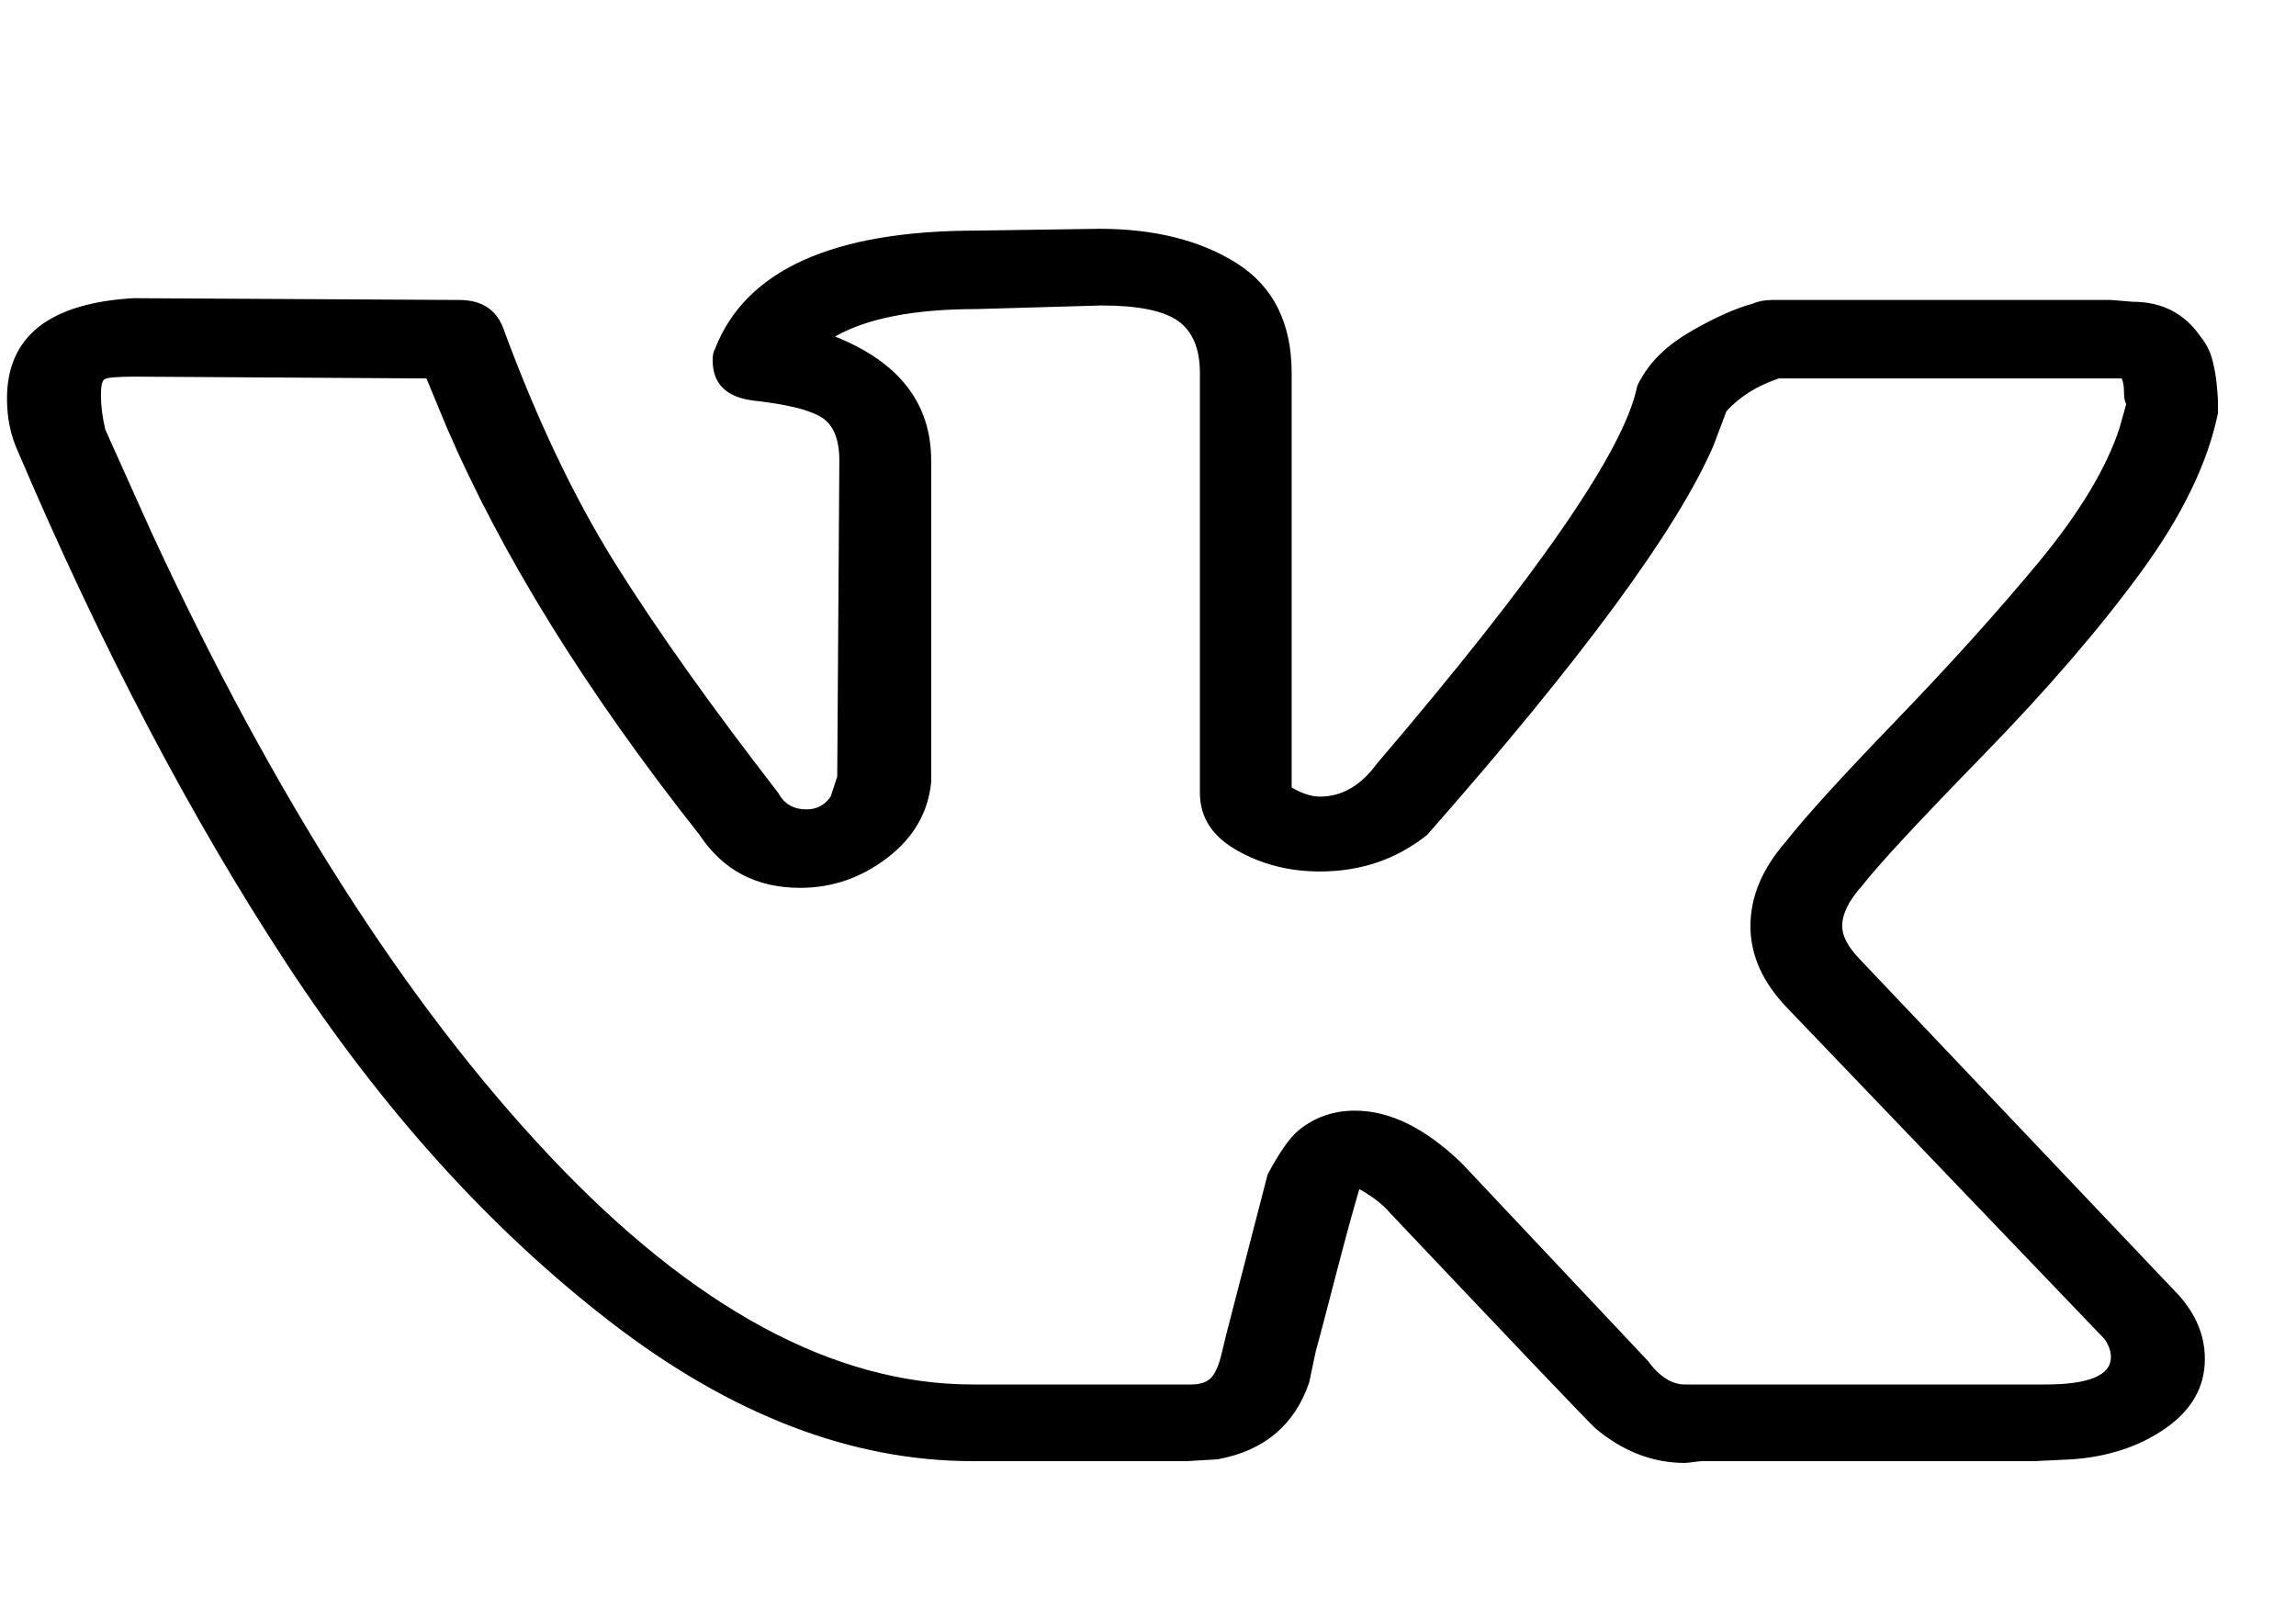
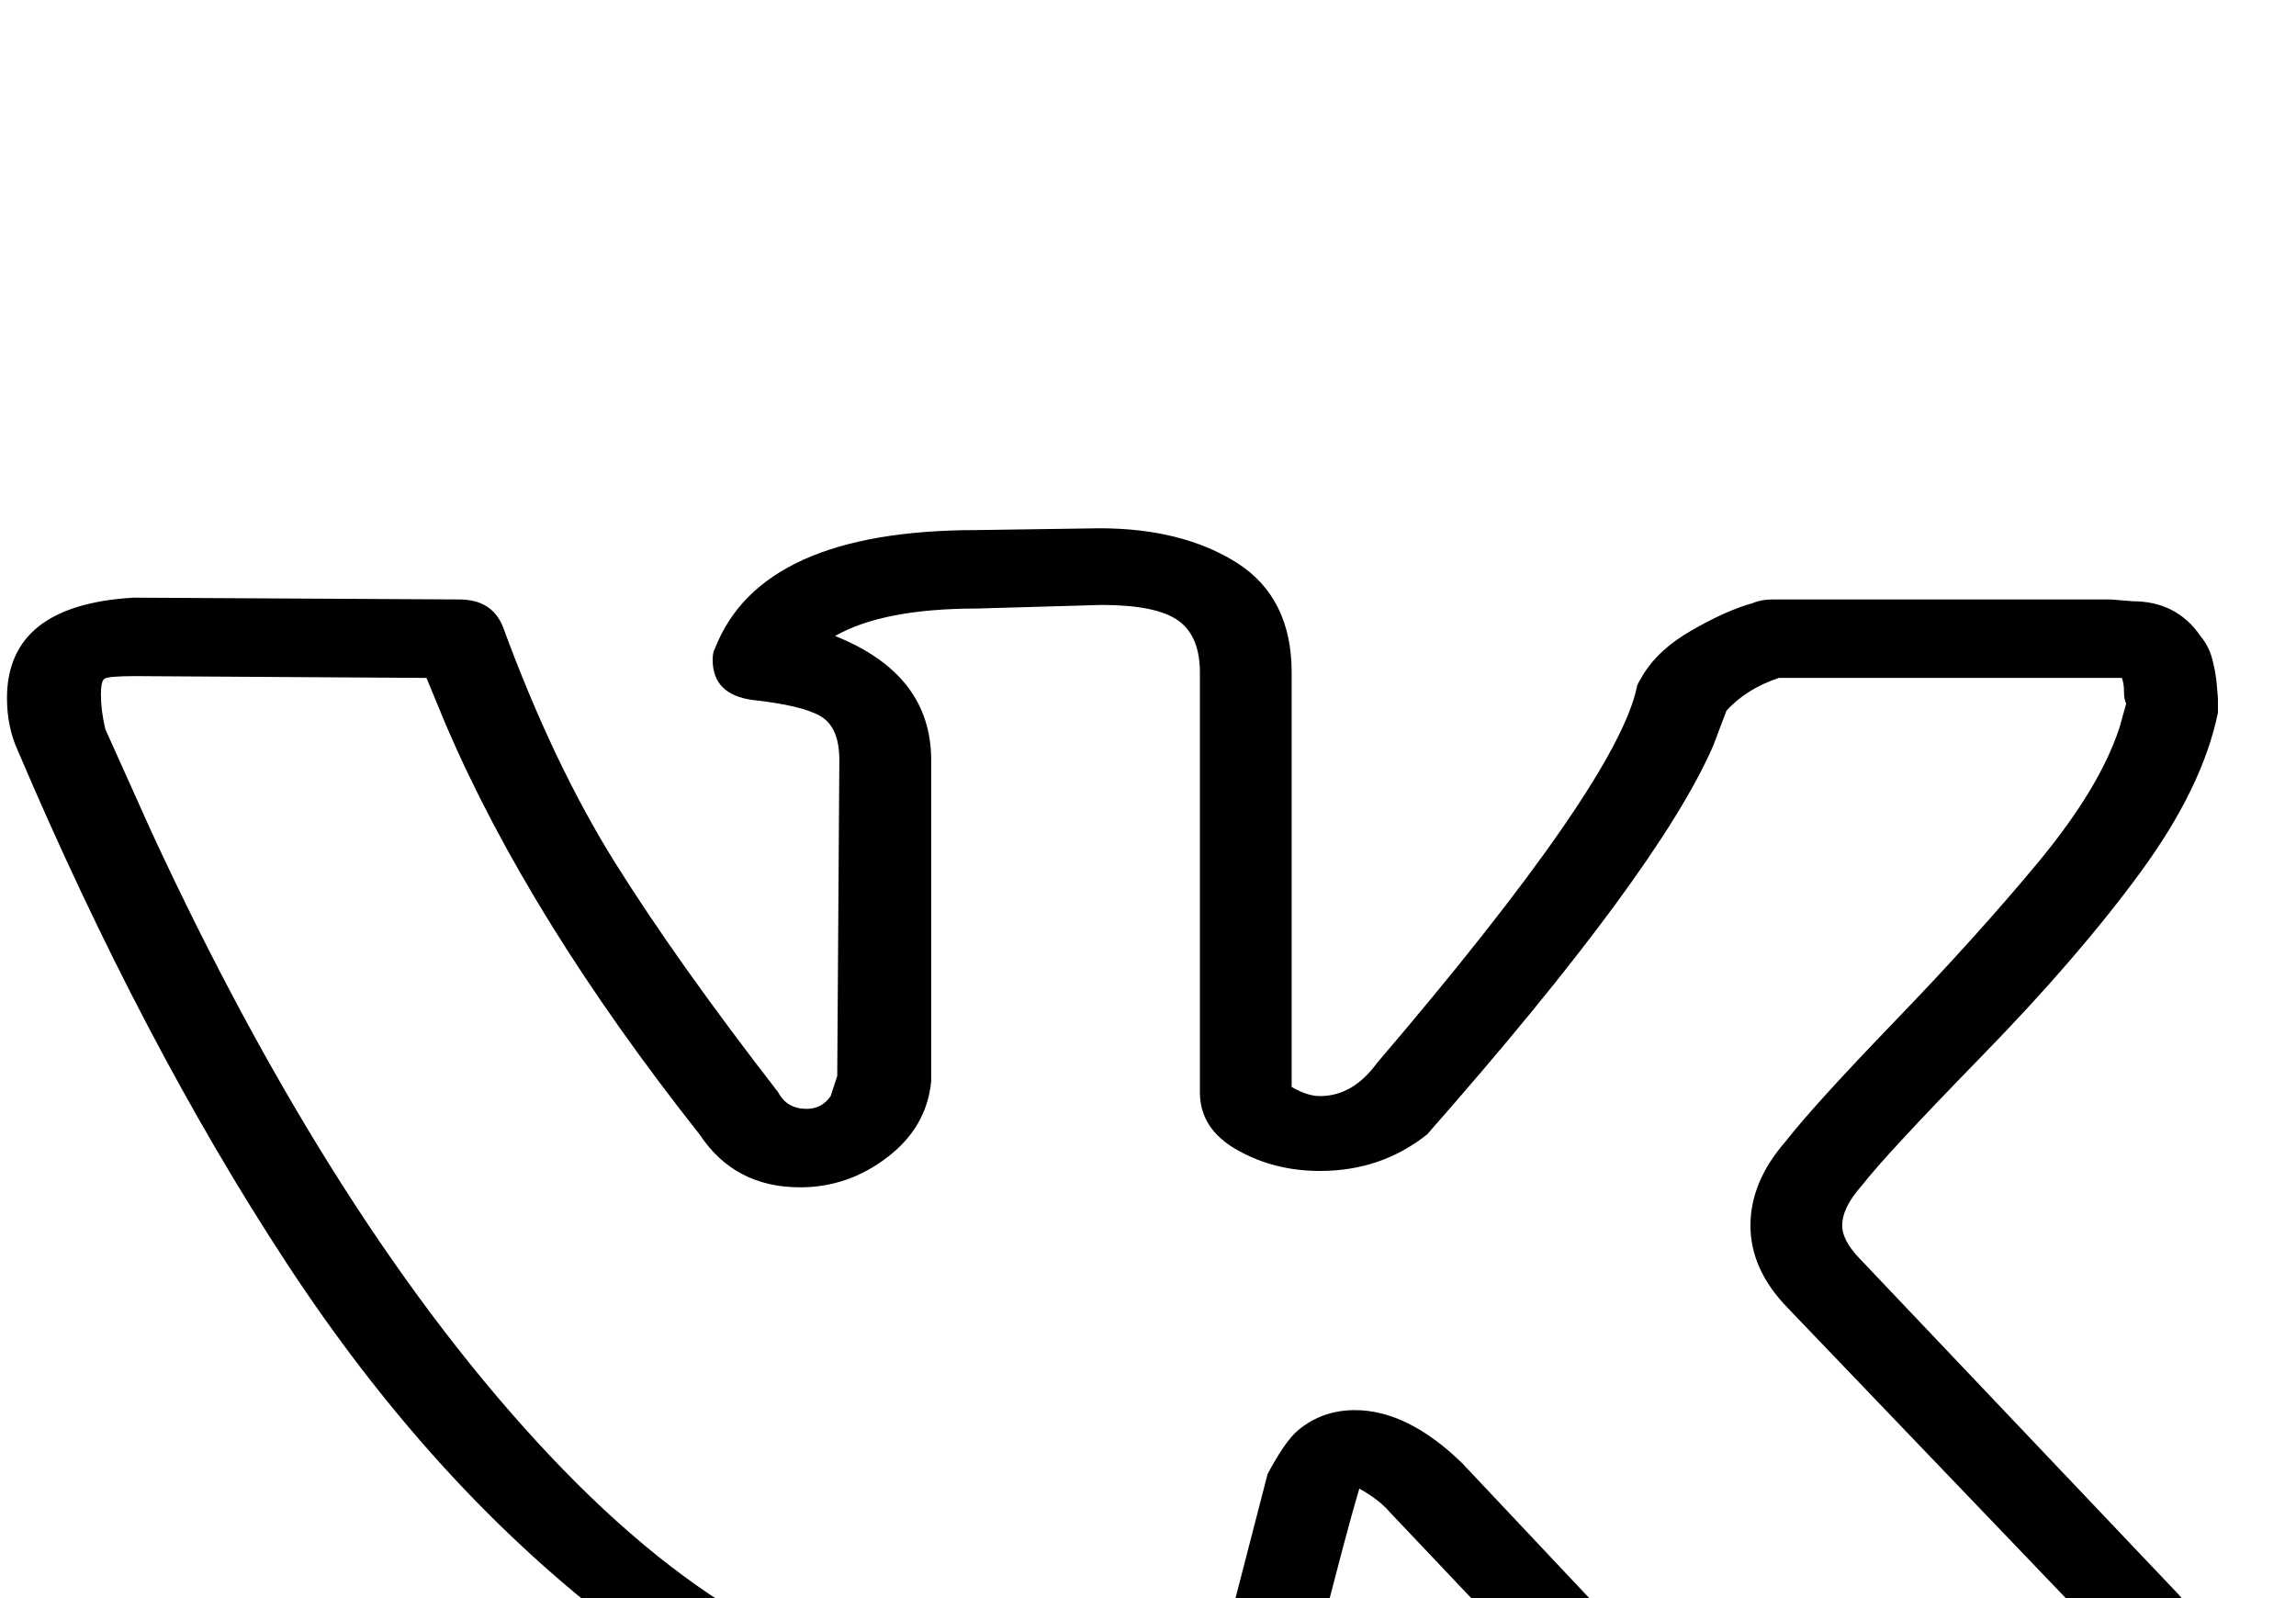
<svg xmlns="http://www.w3.org/2000/svg" width="23" height="16" viewBox="0 0 23 16" fill="none">
-   <path d="M0.07 3.993C0.07 3.371 0.493 3.036 1.339 2.987L4.6 3.005C4.819 3.005 4.965 3.096 5.038 3.279C5.374 4.194 5.749 4.983 6.165 5.648C6.581 6.312 7.125 7.077 7.796 7.943C7.854 8.053 7.949 8.108 8.08 8.108C8.182 8.108 8.263 8.065 8.321 7.98L8.387 7.779L8.408 4.614C8.408 4.395 8.346 4.249 8.222 4.176C8.098 4.102 7.869 4.048 7.533 4.011C7.27 3.974 7.139 3.84 7.139 3.609C7.139 3.56 7.146 3.523 7.161 3.499C7.467 2.706 8.343 2.31 9.787 2.31L11.013 2.292C11.567 2.292 12.027 2.408 12.392 2.639C12.756 2.871 12.939 3.237 12.939 3.737V7.888C13.041 7.949 13.136 7.98 13.223 7.98C13.442 7.98 13.632 7.87 13.792 7.651C15.397 5.773 16.265 4.517 16.397 3.883C16.397 3.871 16.411 3.84 16.441 3.791C16.543 3.609 16.71 3.45 16.944 3.316C17.177 3.182 17.381 3.09 17.557 3.042C17.615 3.017 17.681 3.005 17.754 3.005H21.146L21.365 3.023C21.657 3.023 21.883 3.139 22.043 3.371C22.102 3.444 22.142 3.523 22.163 3.609C22.185 3.694 22.2 3.779 22.207 3.865C22.215 3.95 22.218 3.999 22.218 4.011V4.139C22.116 4.639 21.857 5.172 21.441 5.739C21.026 6.306 20.497 6.919 19.855 7.577C19.213 8.236 18.811 8.669 18.651 8.876C18.52 9.022 18.454 9.156 18.454 9.278C18.454 9.376 18.512 9.486 18.629 9.608L21.824 12.973C21.999 13.168 22.087 13.381 22.087 13.613C22.087 13.893 21.956 14.125 21.693 14.308C21.43 14.491 21.117 14.594 20.752 14.619L20.38 14.637H17.053C17.039 14.637 17.009 14.64 16.966 14.646C16.922 14.652 16.893 14.655 16.878 14.655C16.557 14.655 16.258 14.54 15.981 14.308C15.879 14.21 15.193 13.491 13.924 12.15C13.851 12.064 13.748 11.985 13.617 11.912C13.559 12.107 13.482 12.387 13.387 12.753C13.293 13.119 13.223 13.381 13.18 13.54L13.114 13.851C12.968 14.277 12.662 14.534 12.195 14.619L11.888 14.637H9.743C8.532 14.637 7.325 14.174 6.121 13.247C4.918 12.32 3.834 11.123 2.871 9.653C1.908 8.184 1.011 6.474 0.18 4.523C0.107 4.365 0.07 4.188 0.07 3.993ZM13.223 8.73C12.917 8.73 12.64 8.66 12.392 8.519C12.144 8.379 12.02 8.187 12.02 7.943V3.737C12.02 3.493 11.947 3.319 11.801 3.215C11.655 3.112 11.399 3.06 11.035 3.06L9.787 3.096C9.16 3.096 8.686 3.188 8.365 3.371C9.007 3.627 9.328 4.041 9.328 4.614V7.833C9.298 8.138 9.153 8.391 8.89 8.592C8.627 8.794 8.336 8.894 8.015 8.894C7.577 8.894 7.241 8.717 7.008 8.364C5.87 6.925 5.024 5.559 4.469 4.267L4.272 3.791L1.361 3.773C1.172 3.773 1.066 3.782 1.044 3.801C1.022 3.819 1.011 3.871 1.011 3.956C1.011 4.066 1.026 4.182 1.055 4.304L1.515 5.328C2.74 7.974 4.071 10.059 5.509 11.583C6.946 13.107 8.357 13.869 9.743 13.869H11.932C12.02 13.869 12.085 13.848 12.129 13.805C12.173 13.762 12.209 13.68 12.238 13.558L12.282 13.375L12.698 11.766C12.815 11.546 12.917 11.4 13.004 11.327C13.165 11.193 13.355 11.126 13.573 11.126C13.924 11.126 14.281 11.302 14.646 11.656L16.506 13.631C16.623 13.79 16.747 13.869 16.878 13.869H20.489C20.927 13.869 21.146 13.777 21.146 13.595C21.146 13.534 21.124 13.473 21.08 13.412L17.907 10.101C17.659 9.845 17.535 9.571 17.535 9.278C17.535 8.986 17.651 8.705 17.885 8.437C18.075 8.193 18.443 7.788 18.99 7.221C19.537 6.654 20.015 6.123 20.424 5.63C20.832 5.136 21.102 4.688 21.233 4.285L21.299 4.048C21.285 4.023 21.277 3.984 21.277 3.929C21.277 3.874 21.27 3.828 21.255 3.791H17.819C17.6 3.865 17.425 3.974 17.294 4.121L17.163 4.468C16.798 5.309 15.842 6.608 14.296 8.364C13.989 8.608 13.632 8.73 13.223 8.73Z" fill="currentColor" />
+   <path d="M0.07 3.993C0.07 3.371 0.493 3.036 1.339 2.987L4.6 3.005C4.819 3.005 4.965 3.096 5.038 3.279C5.374 4.194 5.749 4.983 6.165 5.648C6.581 6.312 7.125 7.077 7.796 7.943C7.854 8.053 7.949 8.108 8.08 8.108C8.182 8.108 8.263 8.065 8.321 7.98L8.387 7.779L8.408 4.614C8.408 4.395 8.346 4.249 8.222 4.176C8.098 4.102 7.869 4.048 7.533 4.011C7.27 3.974 7.139 3.84 7.139 3.609C7.139 3.56 7.146 3.523 7.161 3.499C7.467 2.706 8.343 2.31 9.787 2.31L11.013 2.292C11.567 2.292 12.027 2.408 12.392 2.639C12.756 2.871 12.939 3.237 12.939 3.737V7.888C13.041 7.949 13.136 7.98 13.223 7.98C13.442 7.98 13.632 7.87 13.792 7.651C15.397 5.773 16.265 4.517 16.397 3.883C16.397 3.871 16.411 3.84 16.441 3.791C16.543 3.609 16.71 3.45 16.944 3.316C17.177 3.182 17.381 3.09 17.557 3.042C17.615 3.017 17.681 3.005 17.754 3.005H21.146L21.365 3.023C21.657 3.023 21.883 3.139 22.043 3.371C22.102 3.444 22.142 3.523 22.163 3.609C22.185 3.694 22.2 3.779 22.207 3.865C22.215 3.95 22.218 3.999 22.218 4.011V4.139C22.116 4.639 21.857 5.172 21.441 5.739C21.026 6.306 20.497 6.919 19.855 7.577C19.213 8.236 18.811 8.669 18.651 8.876C18.52 9.022 18.454 9.156 18.454 9.278C18.454 9.376 18.512 9.486 18.629 9.608L21.824 12.973C21.999 13.168 22.087 13.381 22.087 13.613C22.087 13.893 21.956 14.125 21.693 14.308C21.43 14.491 21.117 14.594 20.752 14.619L20.38 14.637H17.053C17.039 14.637 17.009 14.64 16.966 14.646C16.922 14.652 16.893 14.655 16.878 14.655C16.557 14.655 16.258 14.54 15.981 14.308C15.879 14.21 15.193 13.491 13.924 12.15C13.851 12.064 13.748 11.985 13.617 11.912C13.559 12.107 13.482 12.387 13.387 12.753C13.293 13.119 13.223 13.381 13.18 13.54L13.114 13.851C12.968 14.277 12.662 14.534 12.195 14.619L11.888 14.637H9.743C8.532 14.637 7.325 14.174 6.121 13.247C4.918 12.32 3.834 11.123 2.871 9.653C1.908 8.184 1.011 6.474 0.18 4.523C0.107 4.365 0.07 4.188 0.07 3.993ZM13.223 8.73C12.917 8.73 12.64 8.66 12.392 8.519C12.144 8.379 12.02 8.187 12.02 7.943V3.737C12.02 3.493 11.947 3.319 11.801 3.215C11.655 3.112 11.399 3.06 11.035 3.06L9.787 3.096C9.16 3.096 8.686 3.188 8.365 3.371C9.007 3.627 9.328 4.041 9.328 4.614V7.833C9.298 8.138 9.153 8.391 8.89 8.592C8.627 8.794 8.336 8.894 8.015 8.894C7.577 8.894 7.241 8.717 7.008 8.364C5.87 6.925 5.024 5.559 4.469 4.267L4.272 3.791L1.361 3.773C1.172 3.773 1.066 3.782 1.044 3.801C1.022 3.819 1.011 3.871 1.011 3.956C1.011 4.066 1.026 4.182 1.055 4.304L1.515 5.328C2.74 7.974 4.071 10.059 5.509 11.583C6.946 13.107 8.357 13.869 9.743 13.869H11.932C12.02 13.869 12.085 13.848 12.129 13.805C12.173 13.762 12.209 13.68 12.238 13.558L12.282 13.375L12.698 11.766C12.815 11.546 12.917 11.4 13.004 11.327C13.165 11.193 13.355 11.126 13.573 11.126C13.924 11.126 14.281 11.302 14.646 11.656L16.506 13.631C16.623 13.79 16.747 13.869 16.878 13.869H20.489C20.927 13.869 21.146 13.777 21.146 13.595C21.146 13.534 21.124 13.473 21.08 13.412L17.907 10.101C17.659 9.845 17.535 9.571 17.535 9.278C17.535 8.986 17.651 8.705 17.885 8.437C18.075 8.193 18.443 7.788 18.99 7.221C19.537 6.654 20.015 6.123 20.424 5.63C20.832 5.136 21.102 4.688 21.233 4.285L21.299 4.048C21.285 4.023 21.277 3.984 21.277 3.929C21.277 3.874 21.27 3.828 21.255 3.791H17.819C17.6 3.865 17.425 3.974 17.294 4.121L17.163 4.468C16.798 5.309 15.842 6.608 14.296 8.364C13.989 8.608 13.632 8.73 13.223 8.73Z" transform="translate(0 3)" fill="currentColor" />
</svg>
